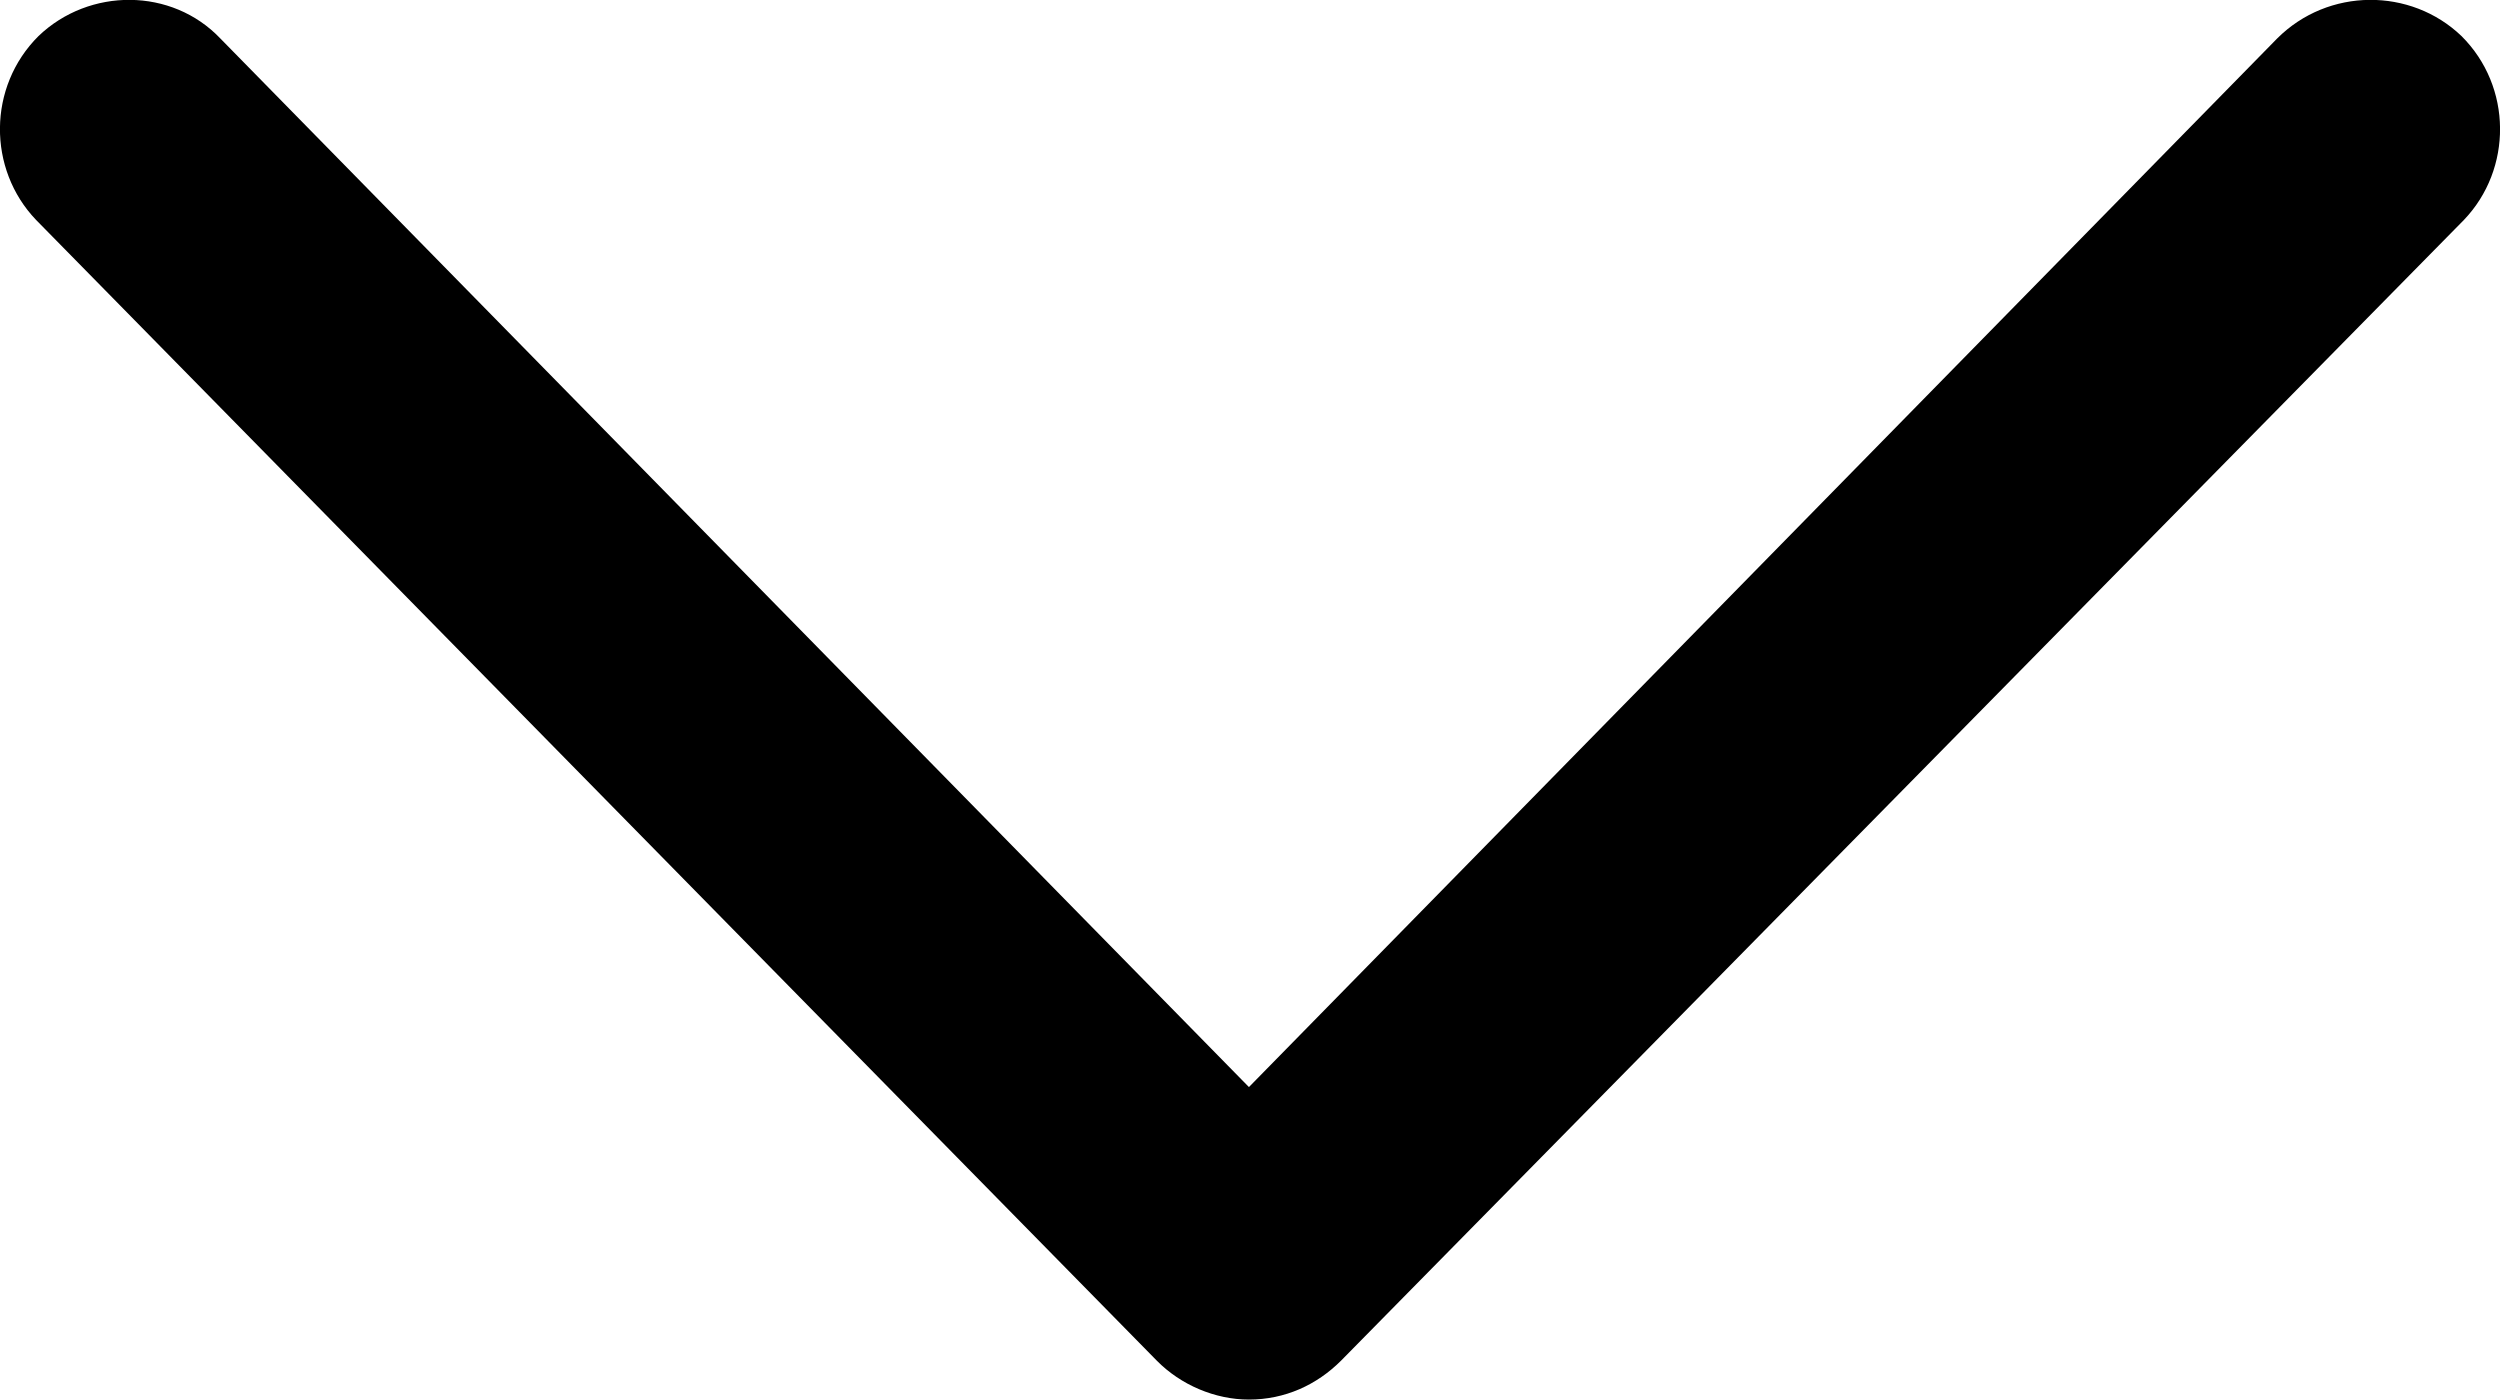
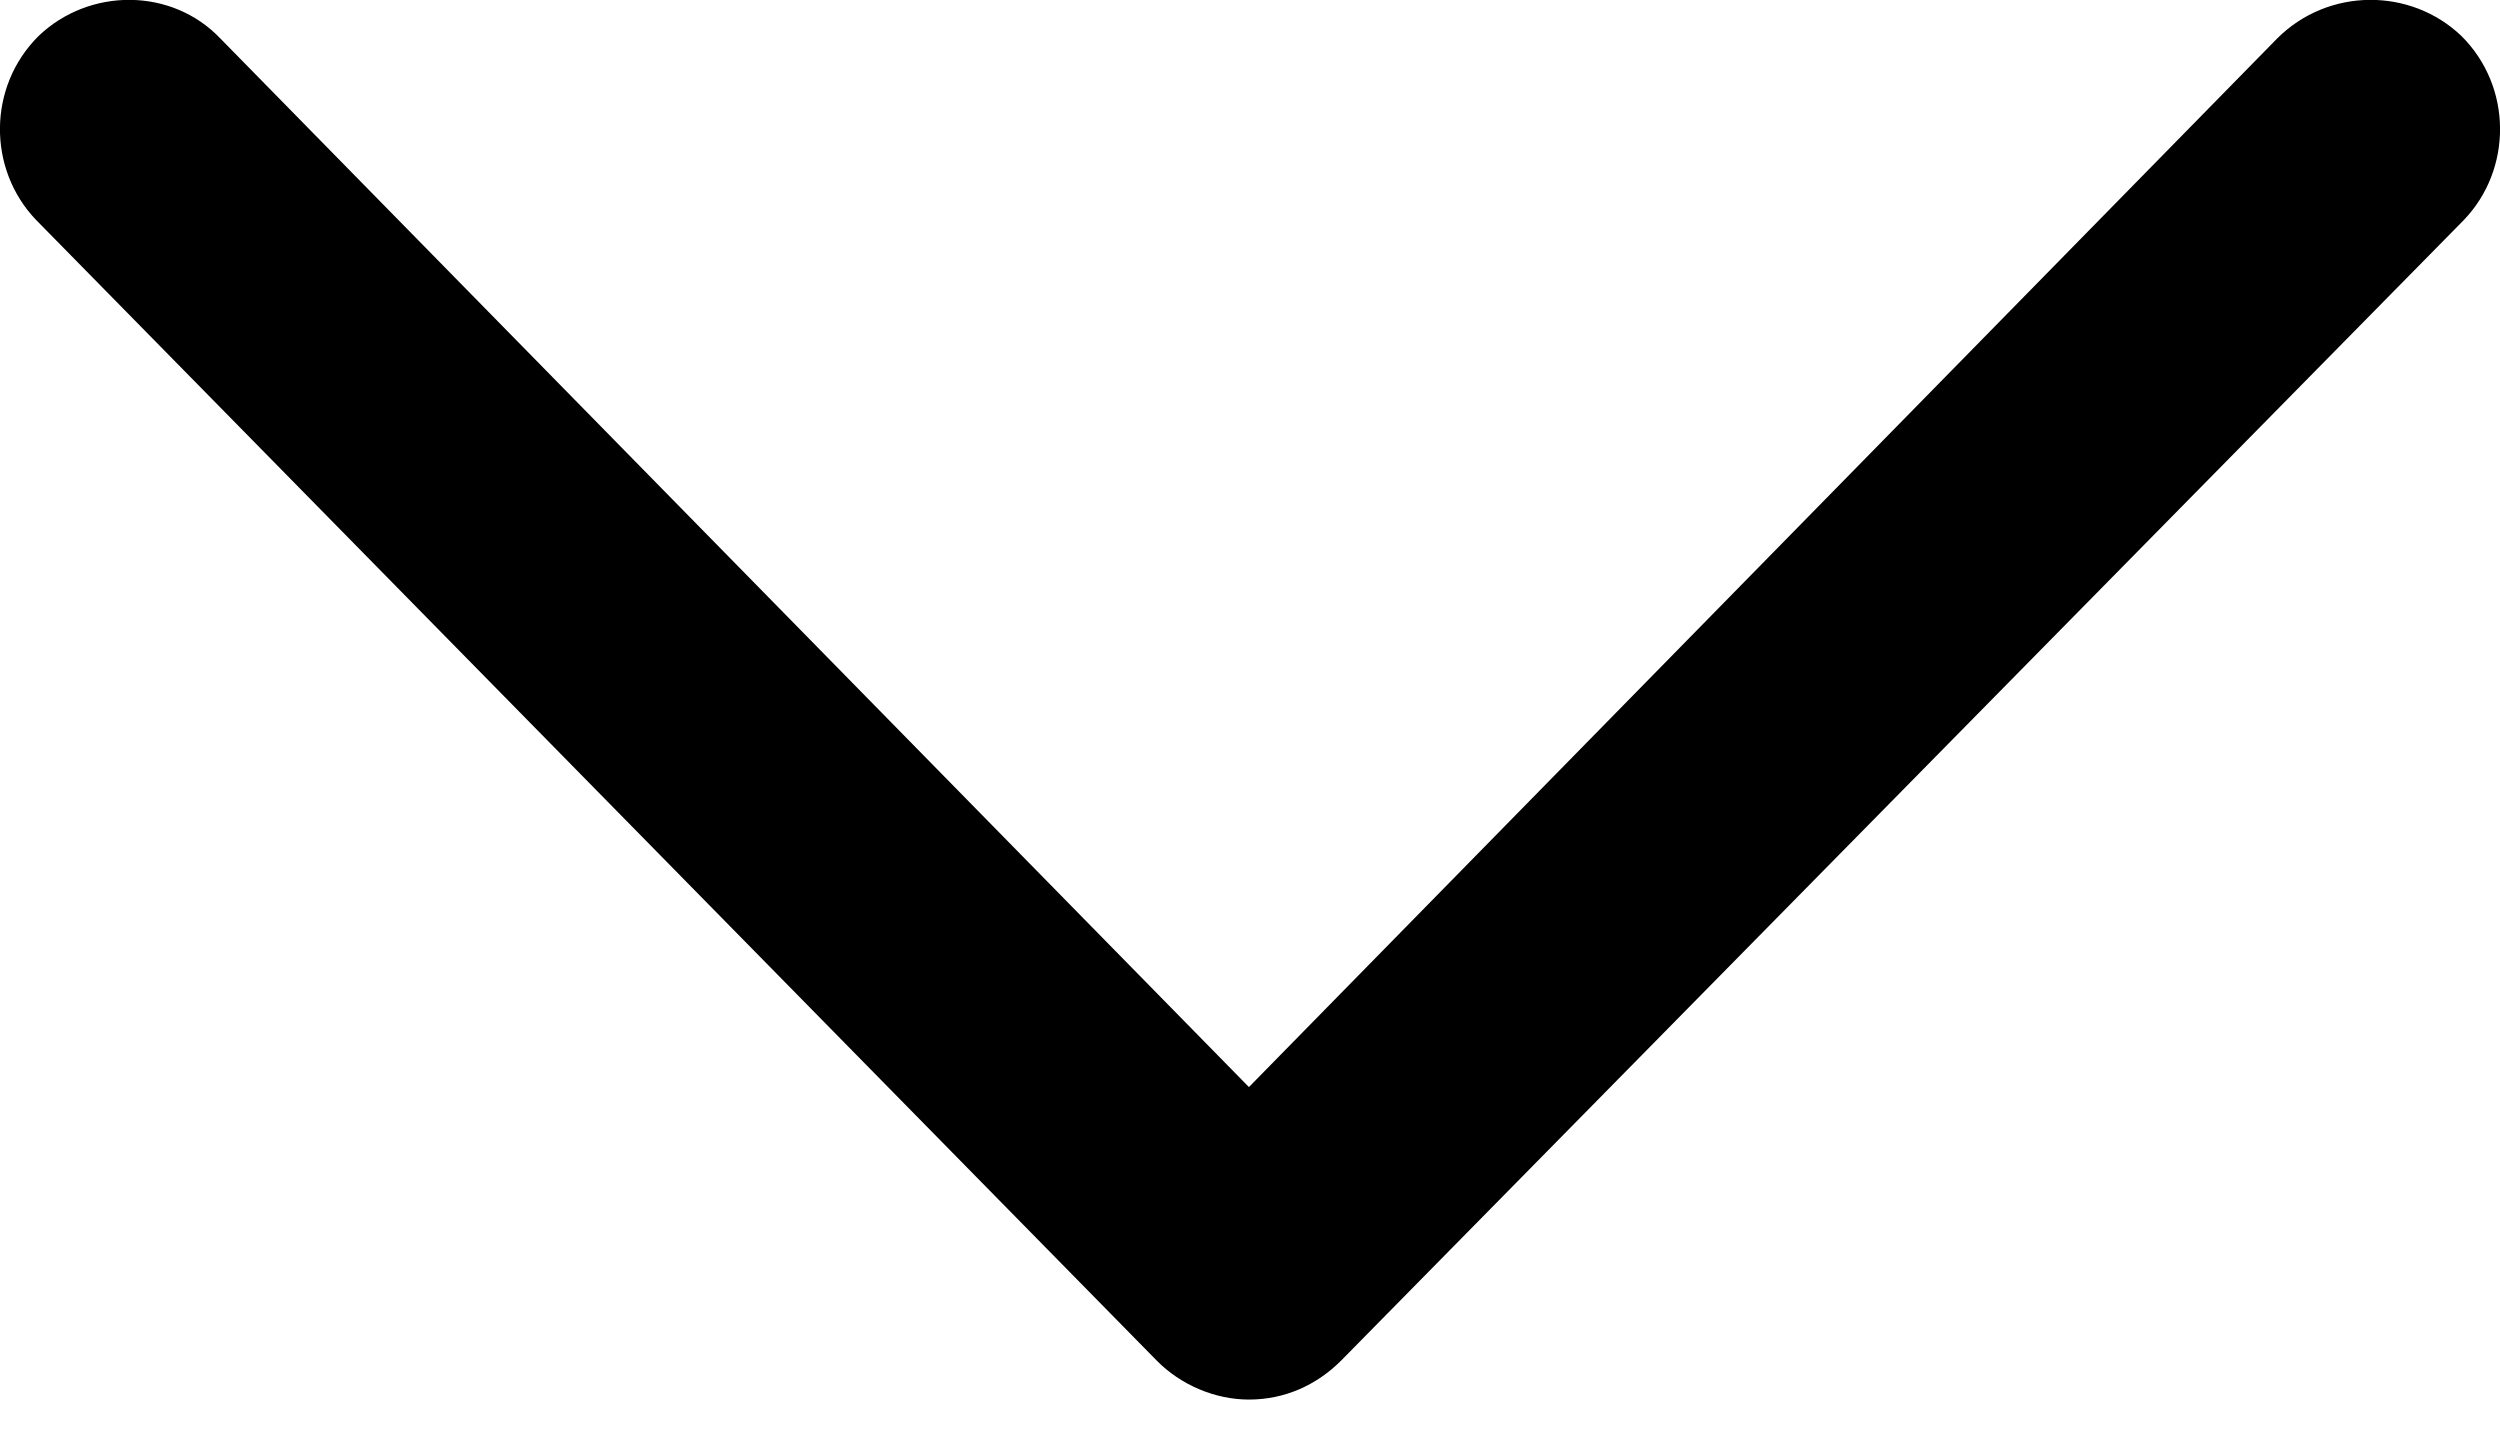
- <svg xmlns="http://www.w3.org/2000/svg" fill="none" version="1.1" width="7" height="3.918" viewBox="0 0 7 3.918">
+ <svg xmlns="http://www.w3.org/2000/svg" fill="none" version="1.1" width="7" height="4" viewBox="0 0 7 4">
  <g style="mix-blend-mode:passthrough" transform="matrix(1,0,0,-1,0,7.836794)">
    <path d="M0.108,7.736C0.25,7.872,0.481,7.872,0.617,7.729L3.497,4.793L6.376,7.729C6.519,7.872,6.75,7.872,6.892,7.736C7.035,7.594,7.035,7.363,6.899,7.221L3.755,4.027C3.687,3.959,3.598,3.918,3.497,3.918C3.402,3.918,3.306,3.959,3.239,4.027L0.101,7.221C-0.035,7.363,-0.035,7.594,0.108,7.736Z" fill-rule="evenodd" stroke="none" fill="currentColor" fill-opacity="1" />
  </g>
</svg>
